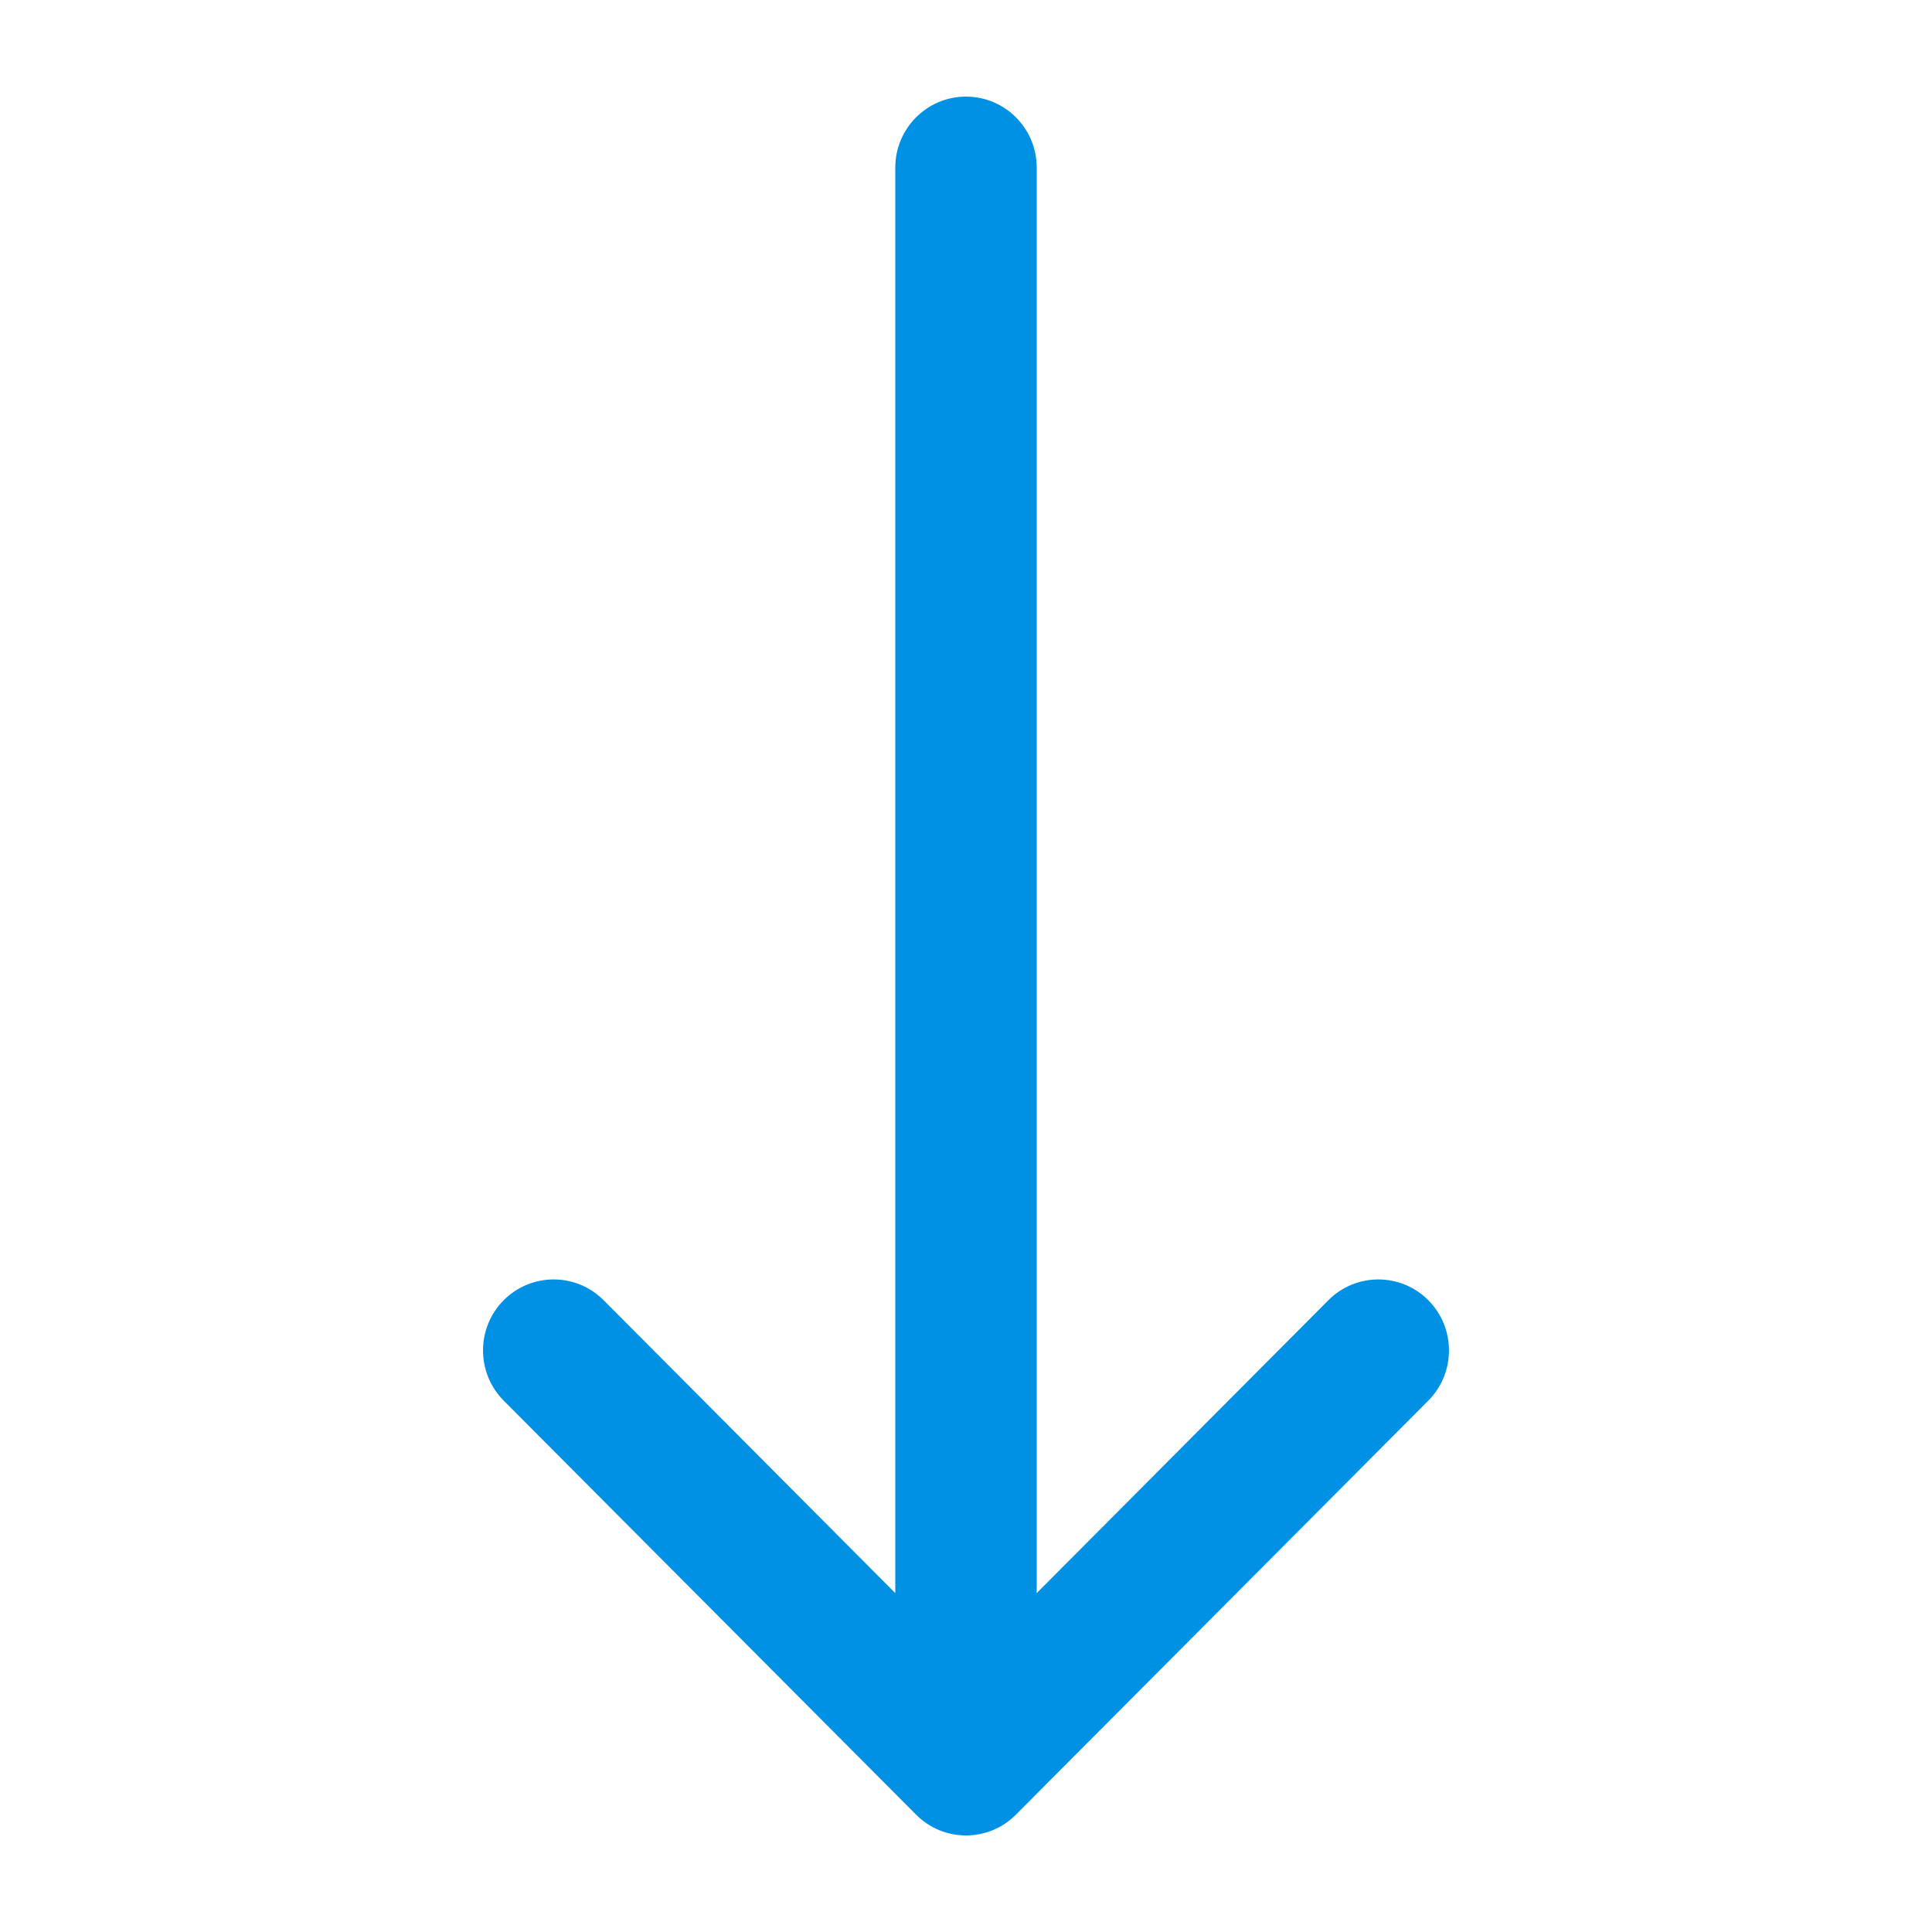
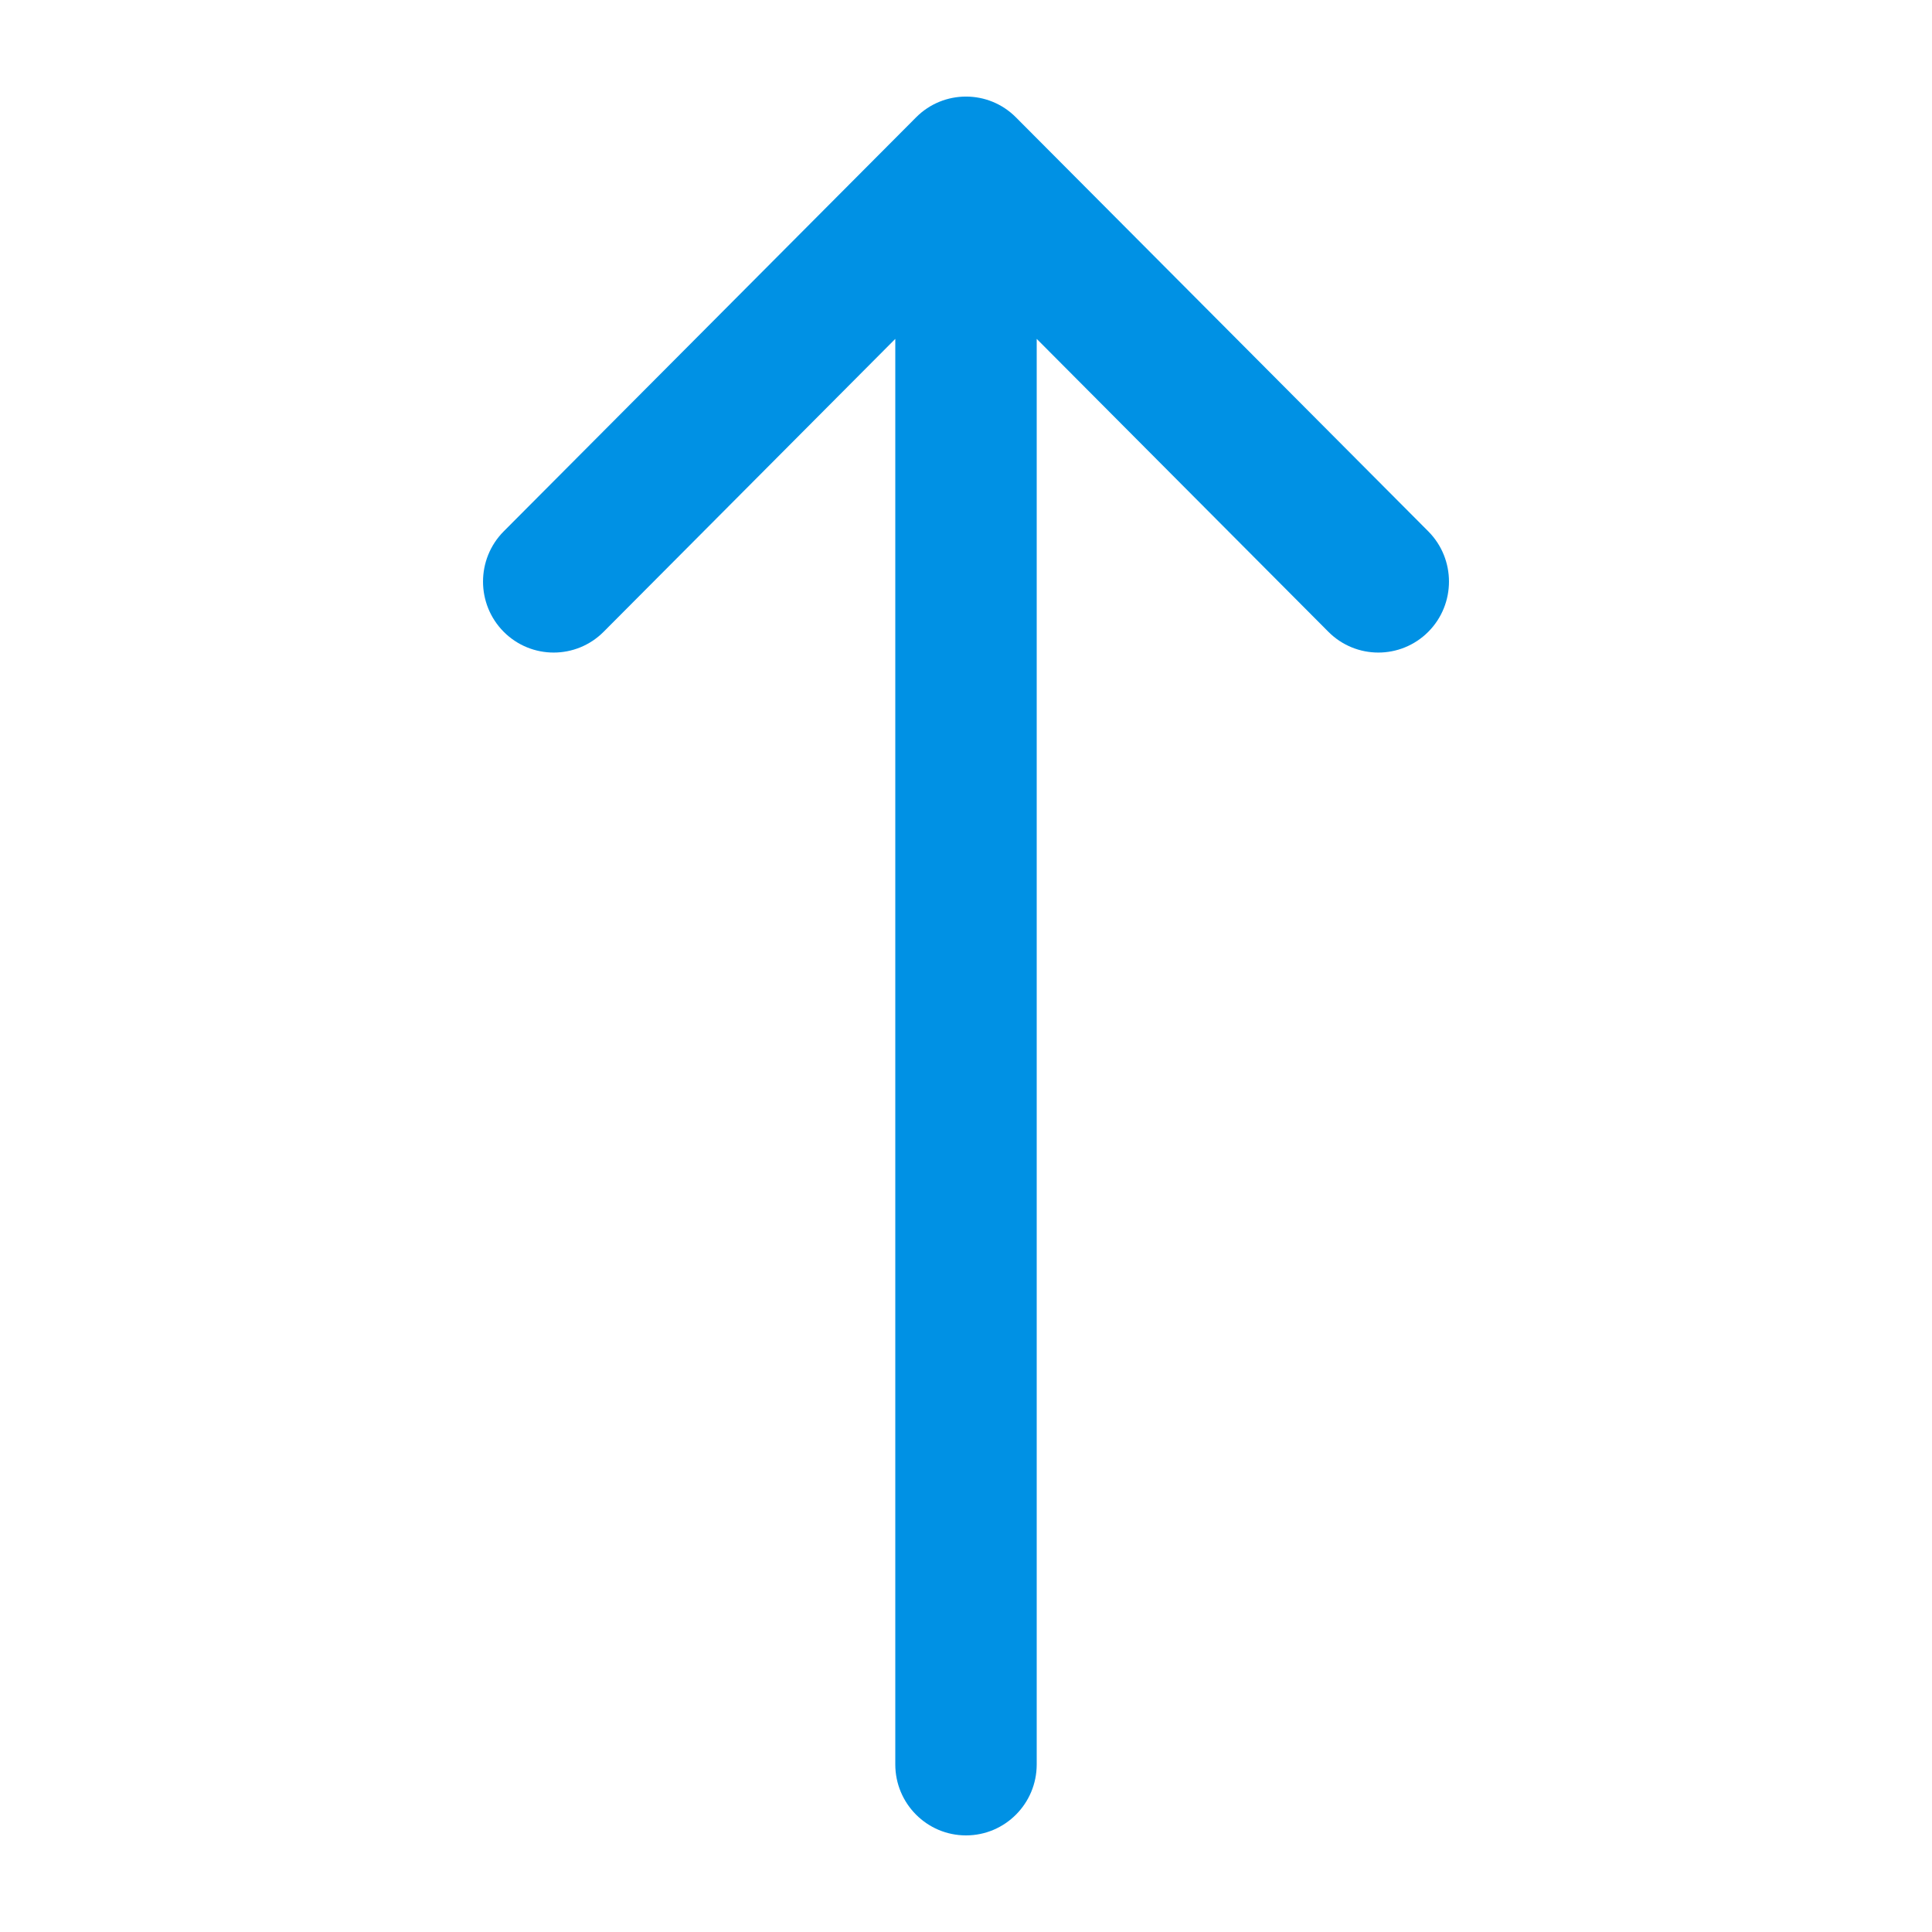
<svg xmlns="http://www.w3.org/2000/svg" width="20" height="20" viewBox="0 0 20 20" fill="none">
-   <path fill-rule="evenodd" clip-rule="evenodd" d="M10.517 18.785C10.232 19.072 9.768 19.072 9.483 18.785L5.214 14.499C4.929 14.212 4.929 13.747 5.214 13.46C5.5 13.173 5.963 13.173 6.249 13.46L9.268 16.492L9.268 1.735C9.268 1.329 9.596 1 10 1C10.404 1 10.732 1.329 10.732 1.735L10.732 16.492L13.751 13.46C14.037 13.173 14.5 13.173 14.786 13.46C15.071 13.747 15.071 14.212 14.786 14.499L10.517 18.785Z" fill="#0091E4" />
+   <path fill-rule="evenodd" clip-rule="evenodd" d="M9.483 1.215C9.768 0.928 10.232 0.928 10.517 1.215L14.786 5.501C15.071 5.788 15.071 6.253 14.786 6.54C14.5 6.827 14.037 6.827 13.751 6.54L10.732 3.508V18.265C10.732 18.671 10.404 19 10 19C9.596 19 9.268 18.671 9.268 18.265V3.508L6.249 6.54C5.963 6.827 5.5 6.827 5.214 6.54C4.929 6.253 4.929 5.788 5.214 5.501L9.483 1.215Z" fill="#0091E4" />
</svg>
